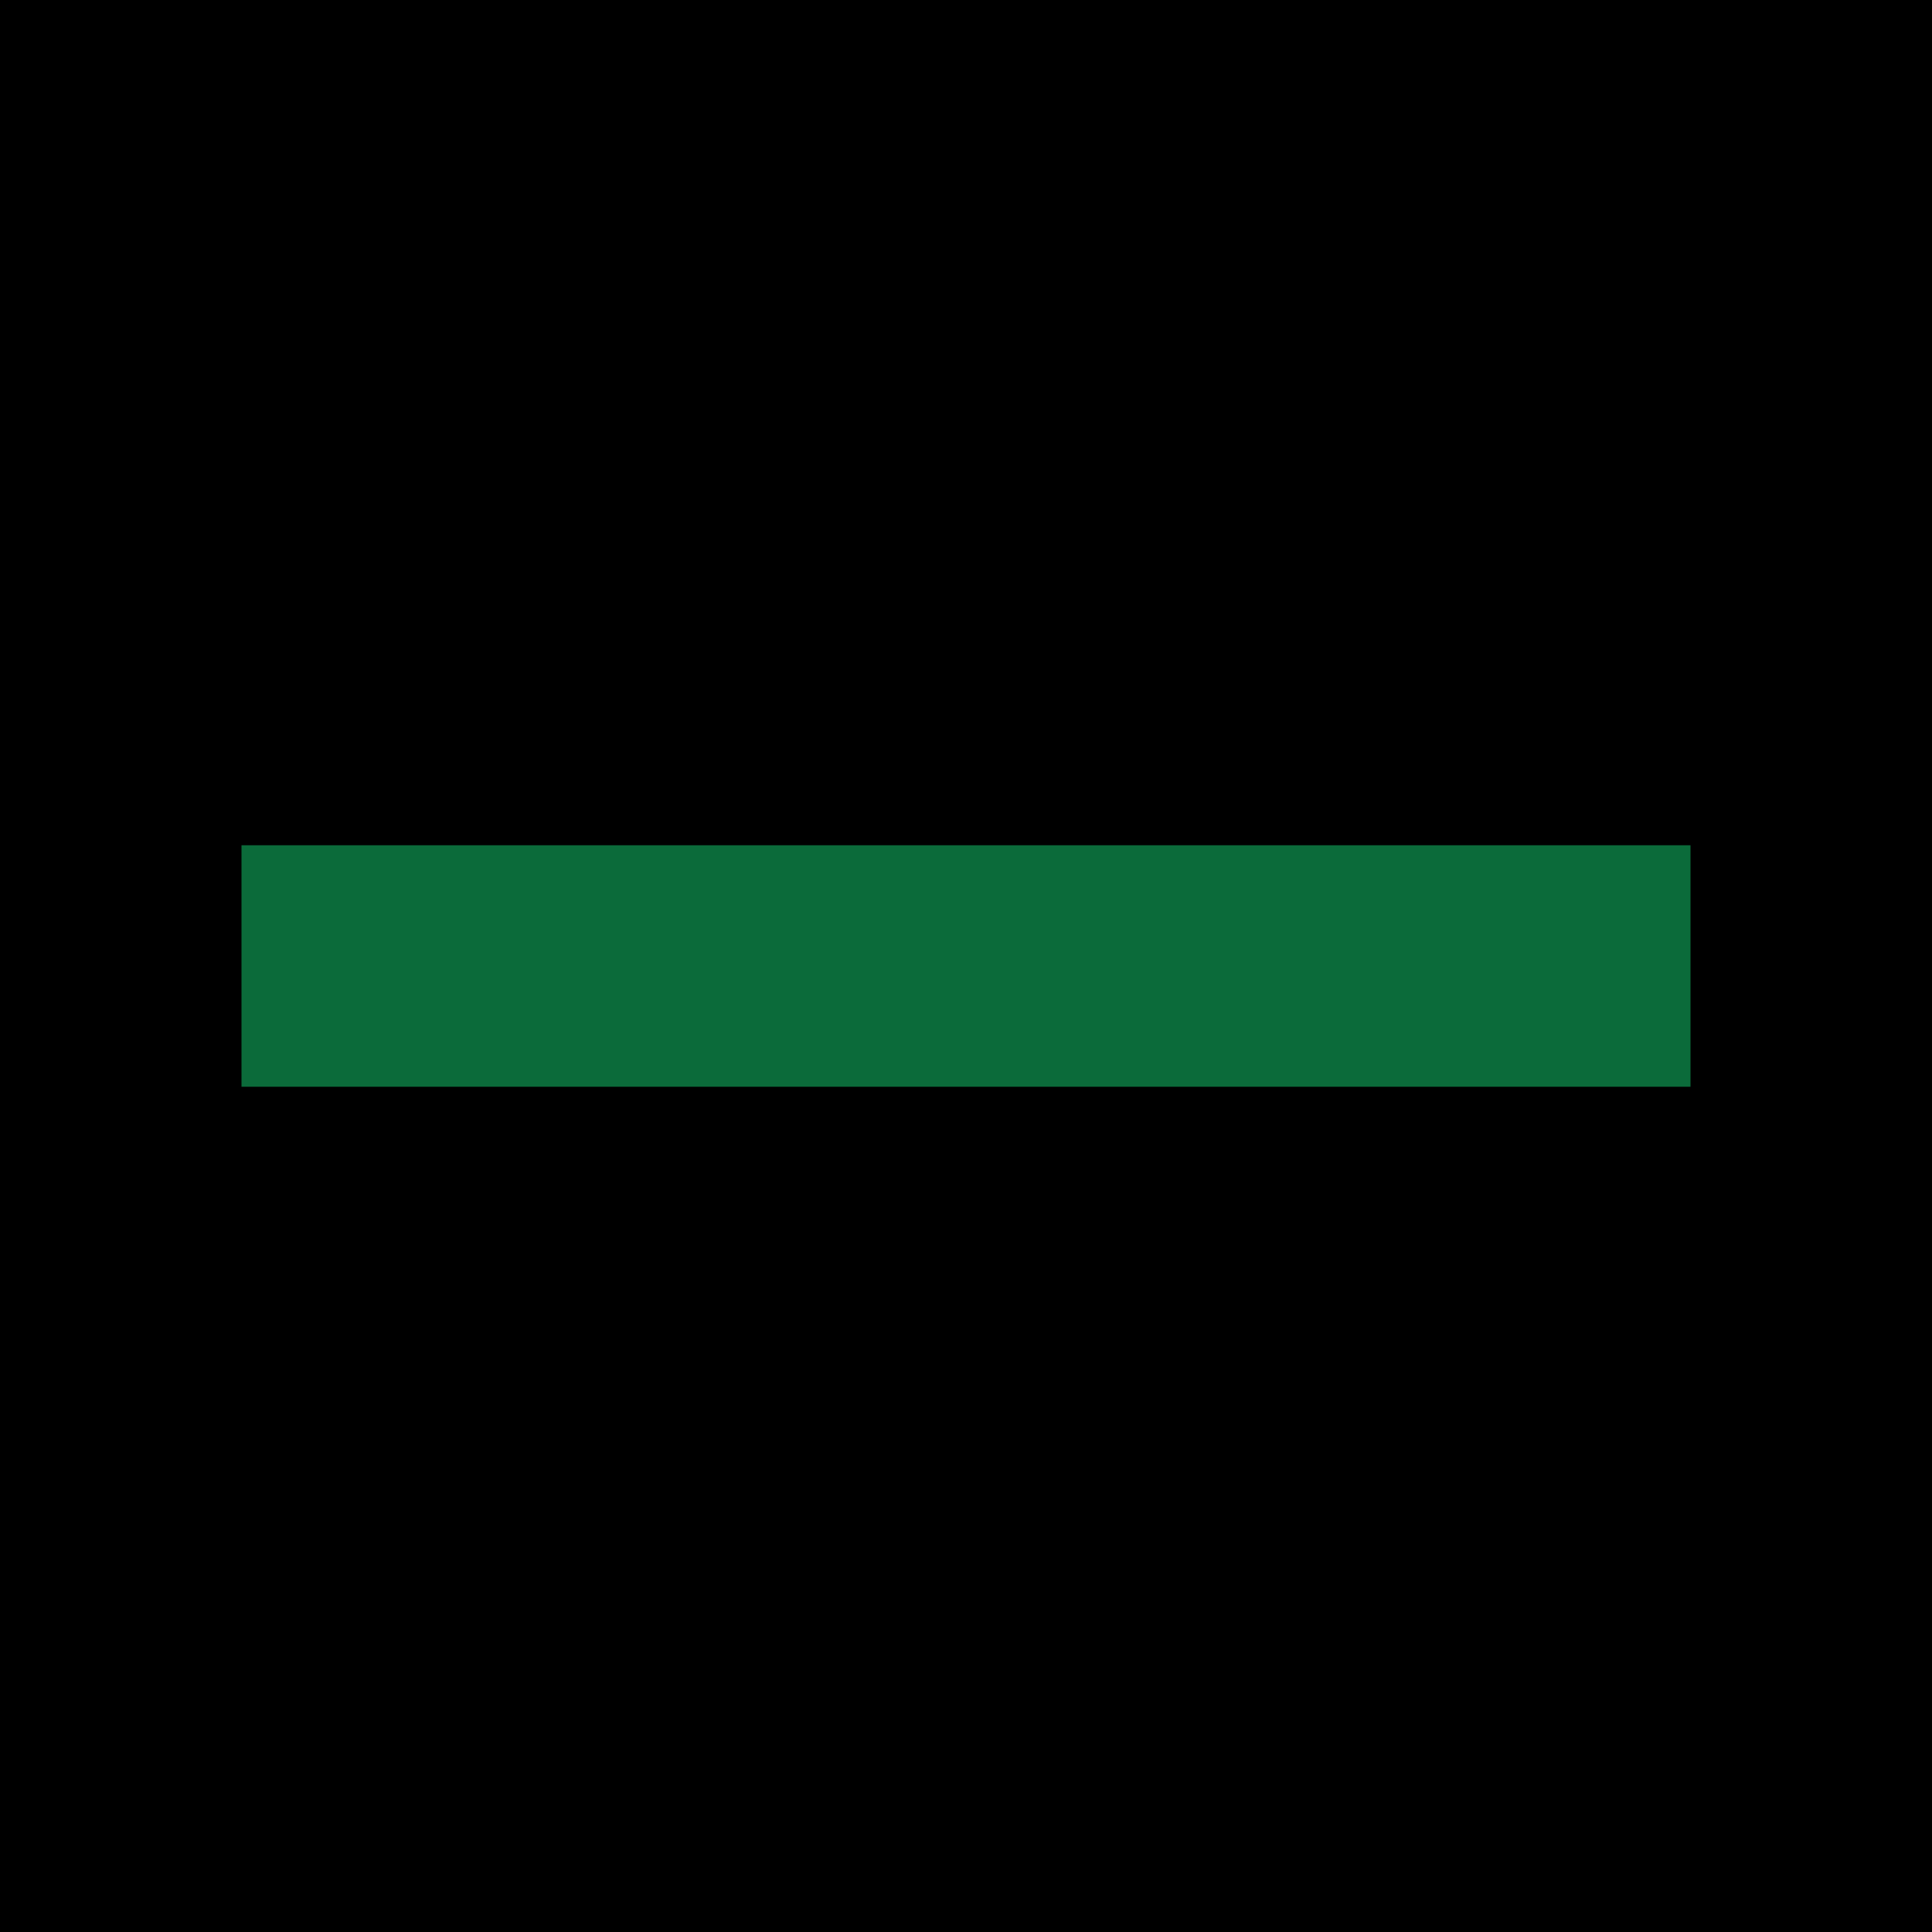
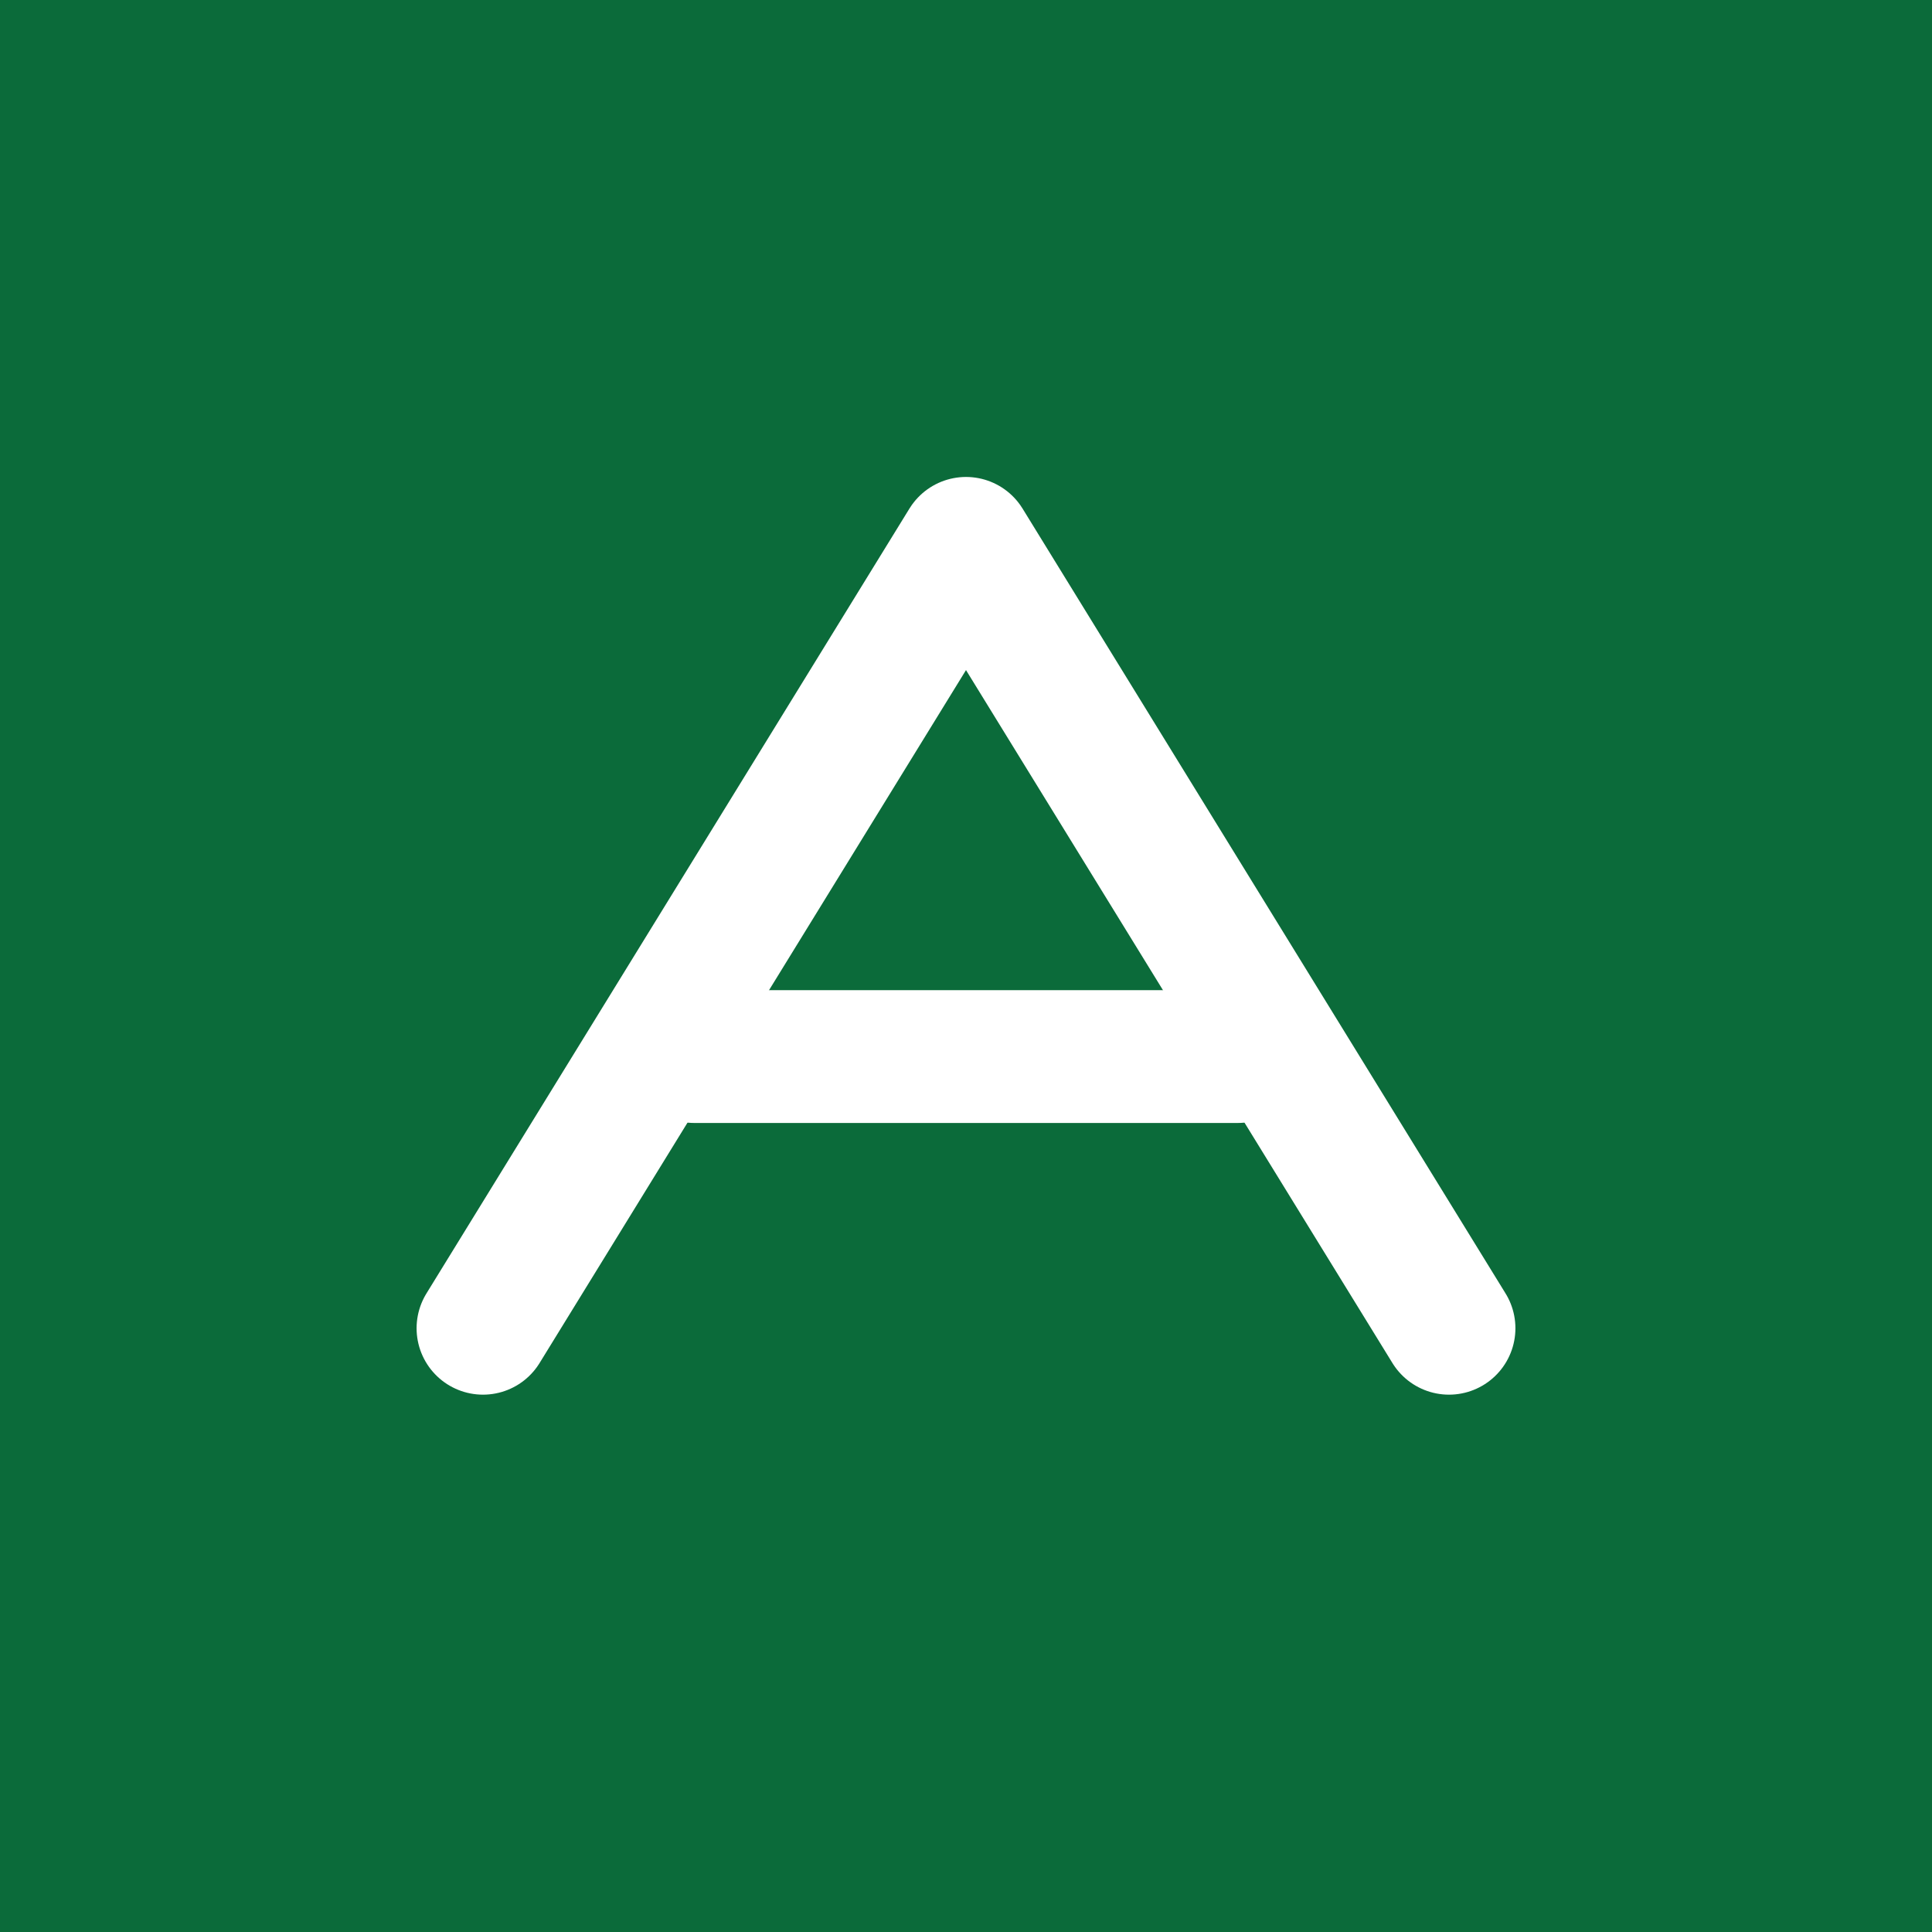
<svg xmlns="http://www.w3.org/2000/svg" viewBox="0 0 32 32" role="img" aria-label="The AI Agent Agent">
-   <rect width="32" height="32" fill="#000000" />
-   <rect x="4" y="14" width="24" height="4" fill="#0B6B3A" />
+   <rect width="32" height="32" fill="#0B6B3A" />
+   <path d="M8 22 L16 9 L24 22" fill="none" stroke="#FFFFFF" stroke-width="2.2" stroke-linecap="round" stroke-linejoin="round" />
+   <path d="M11.5 17.5 H20.5" stroke="#FFFFFF" stroke-width="2.2" stroke-linecap="round" />
</svg>
